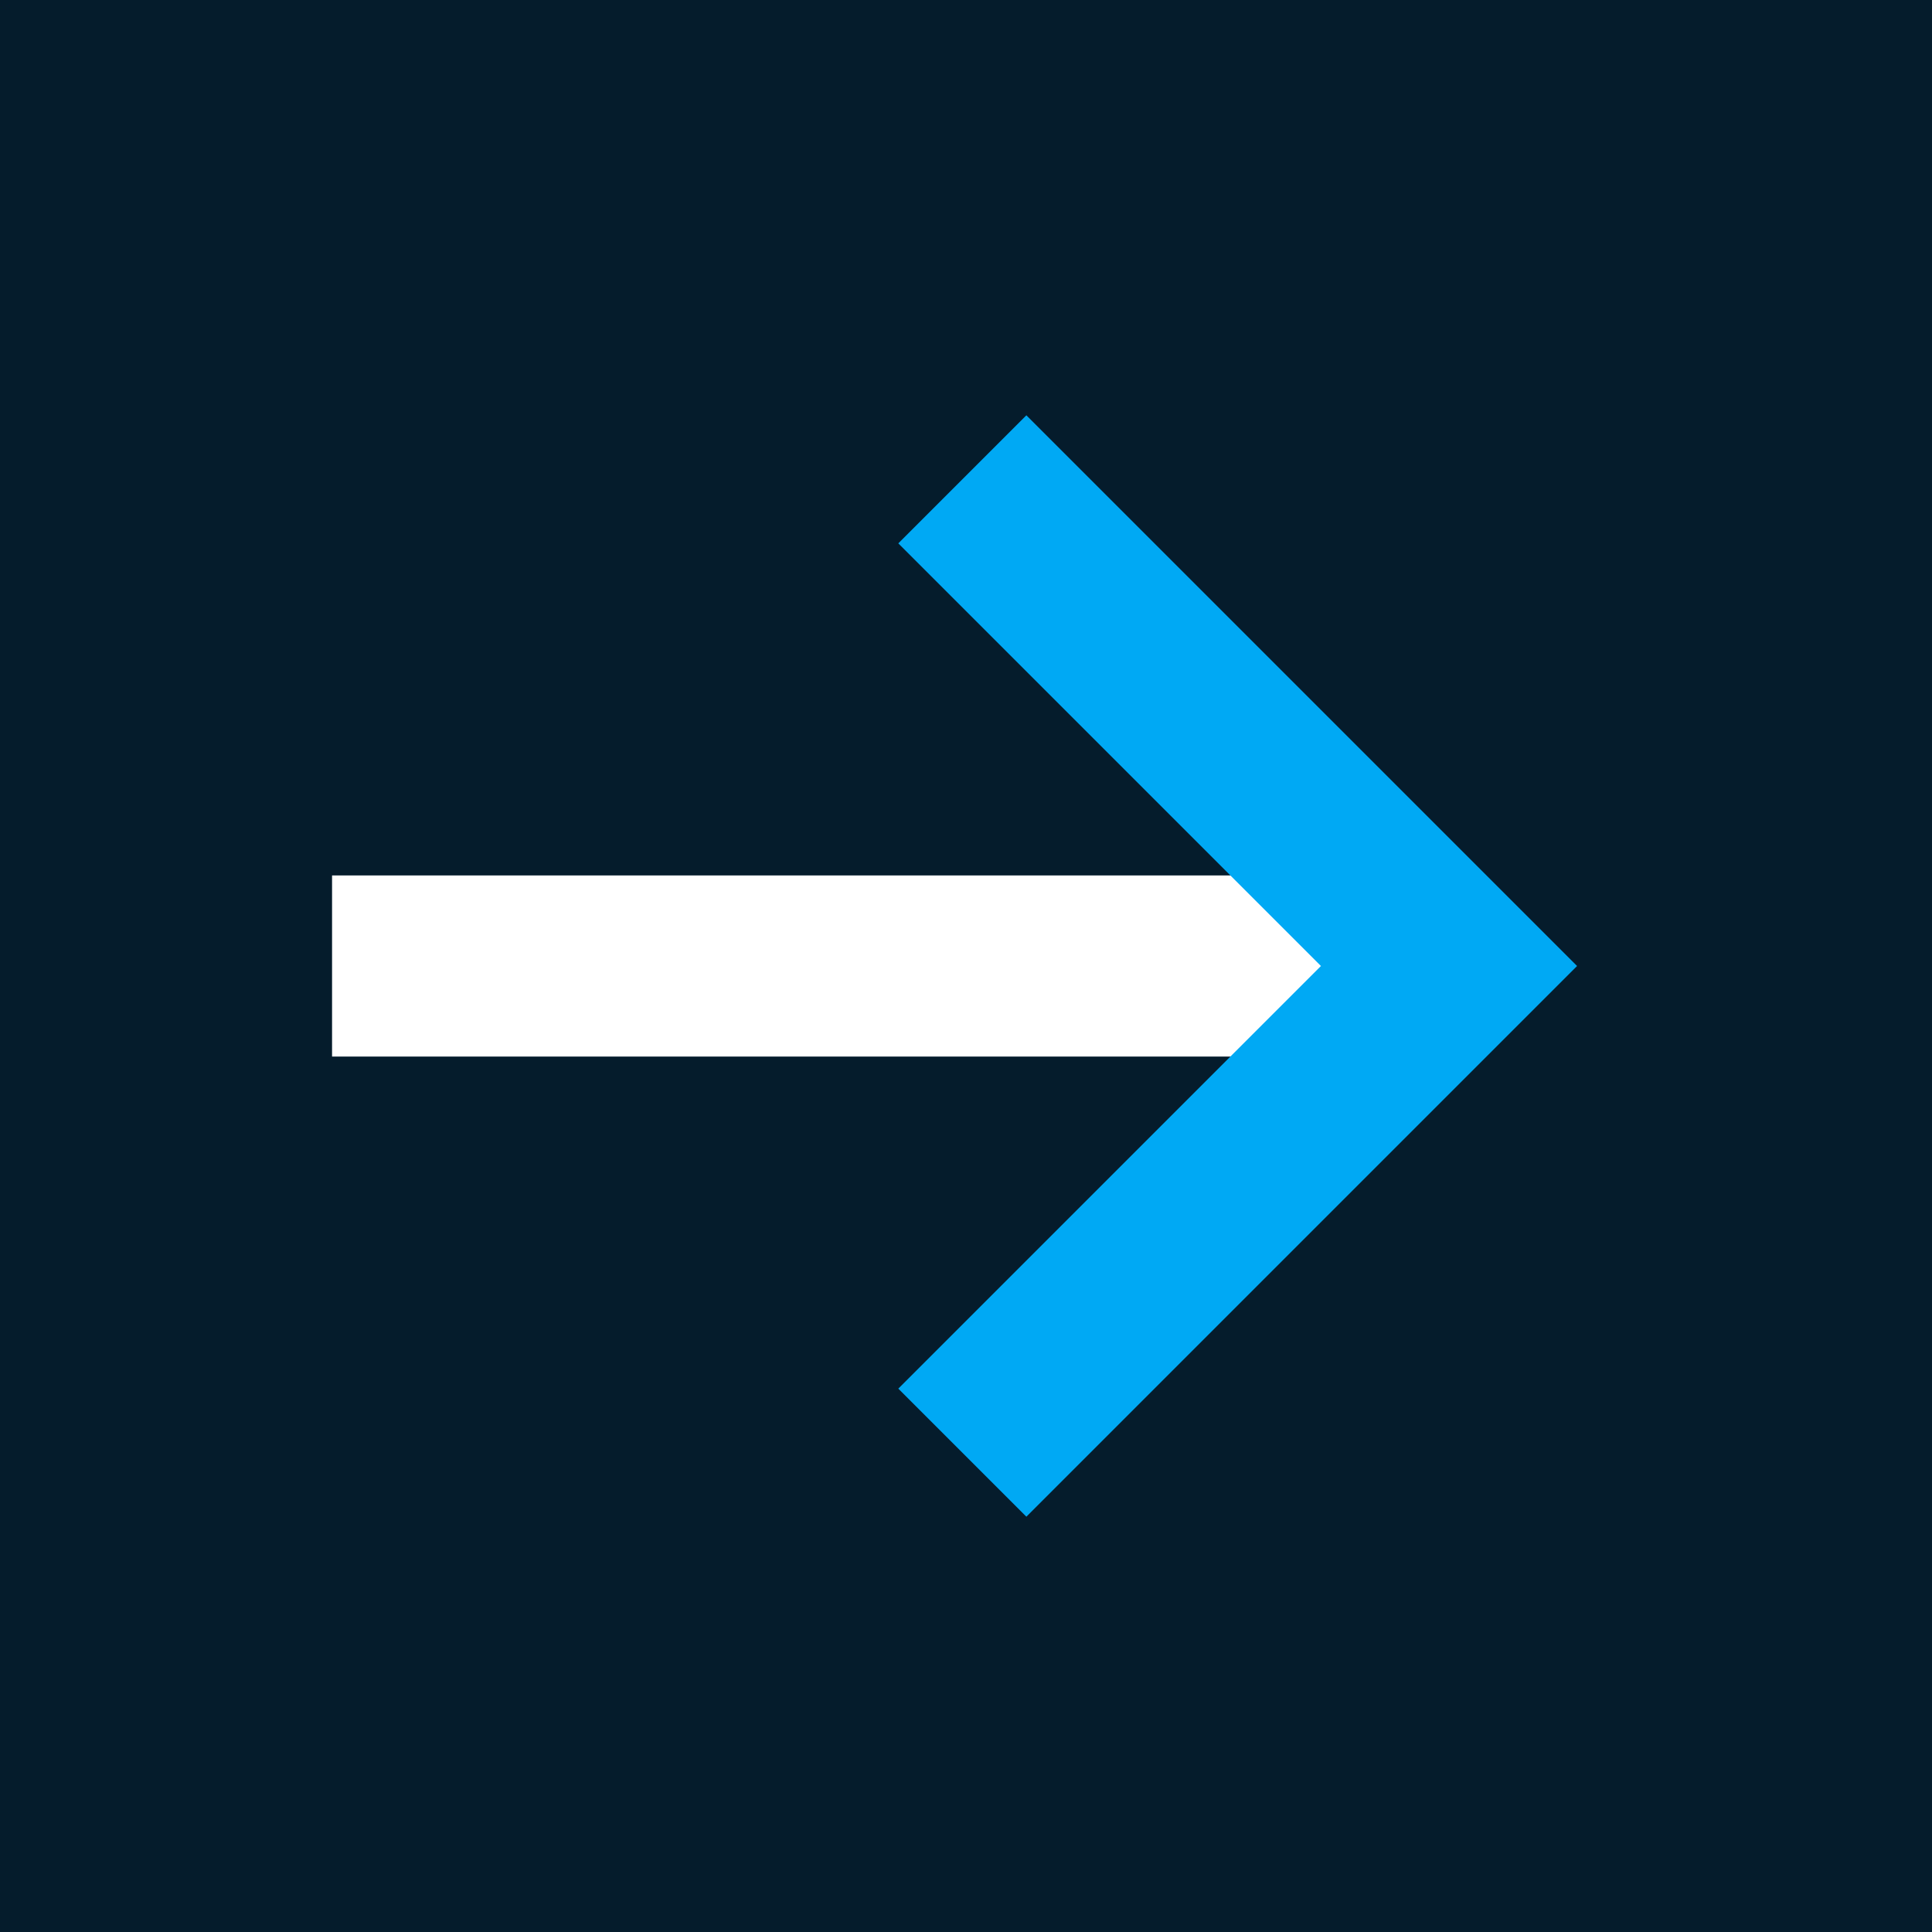
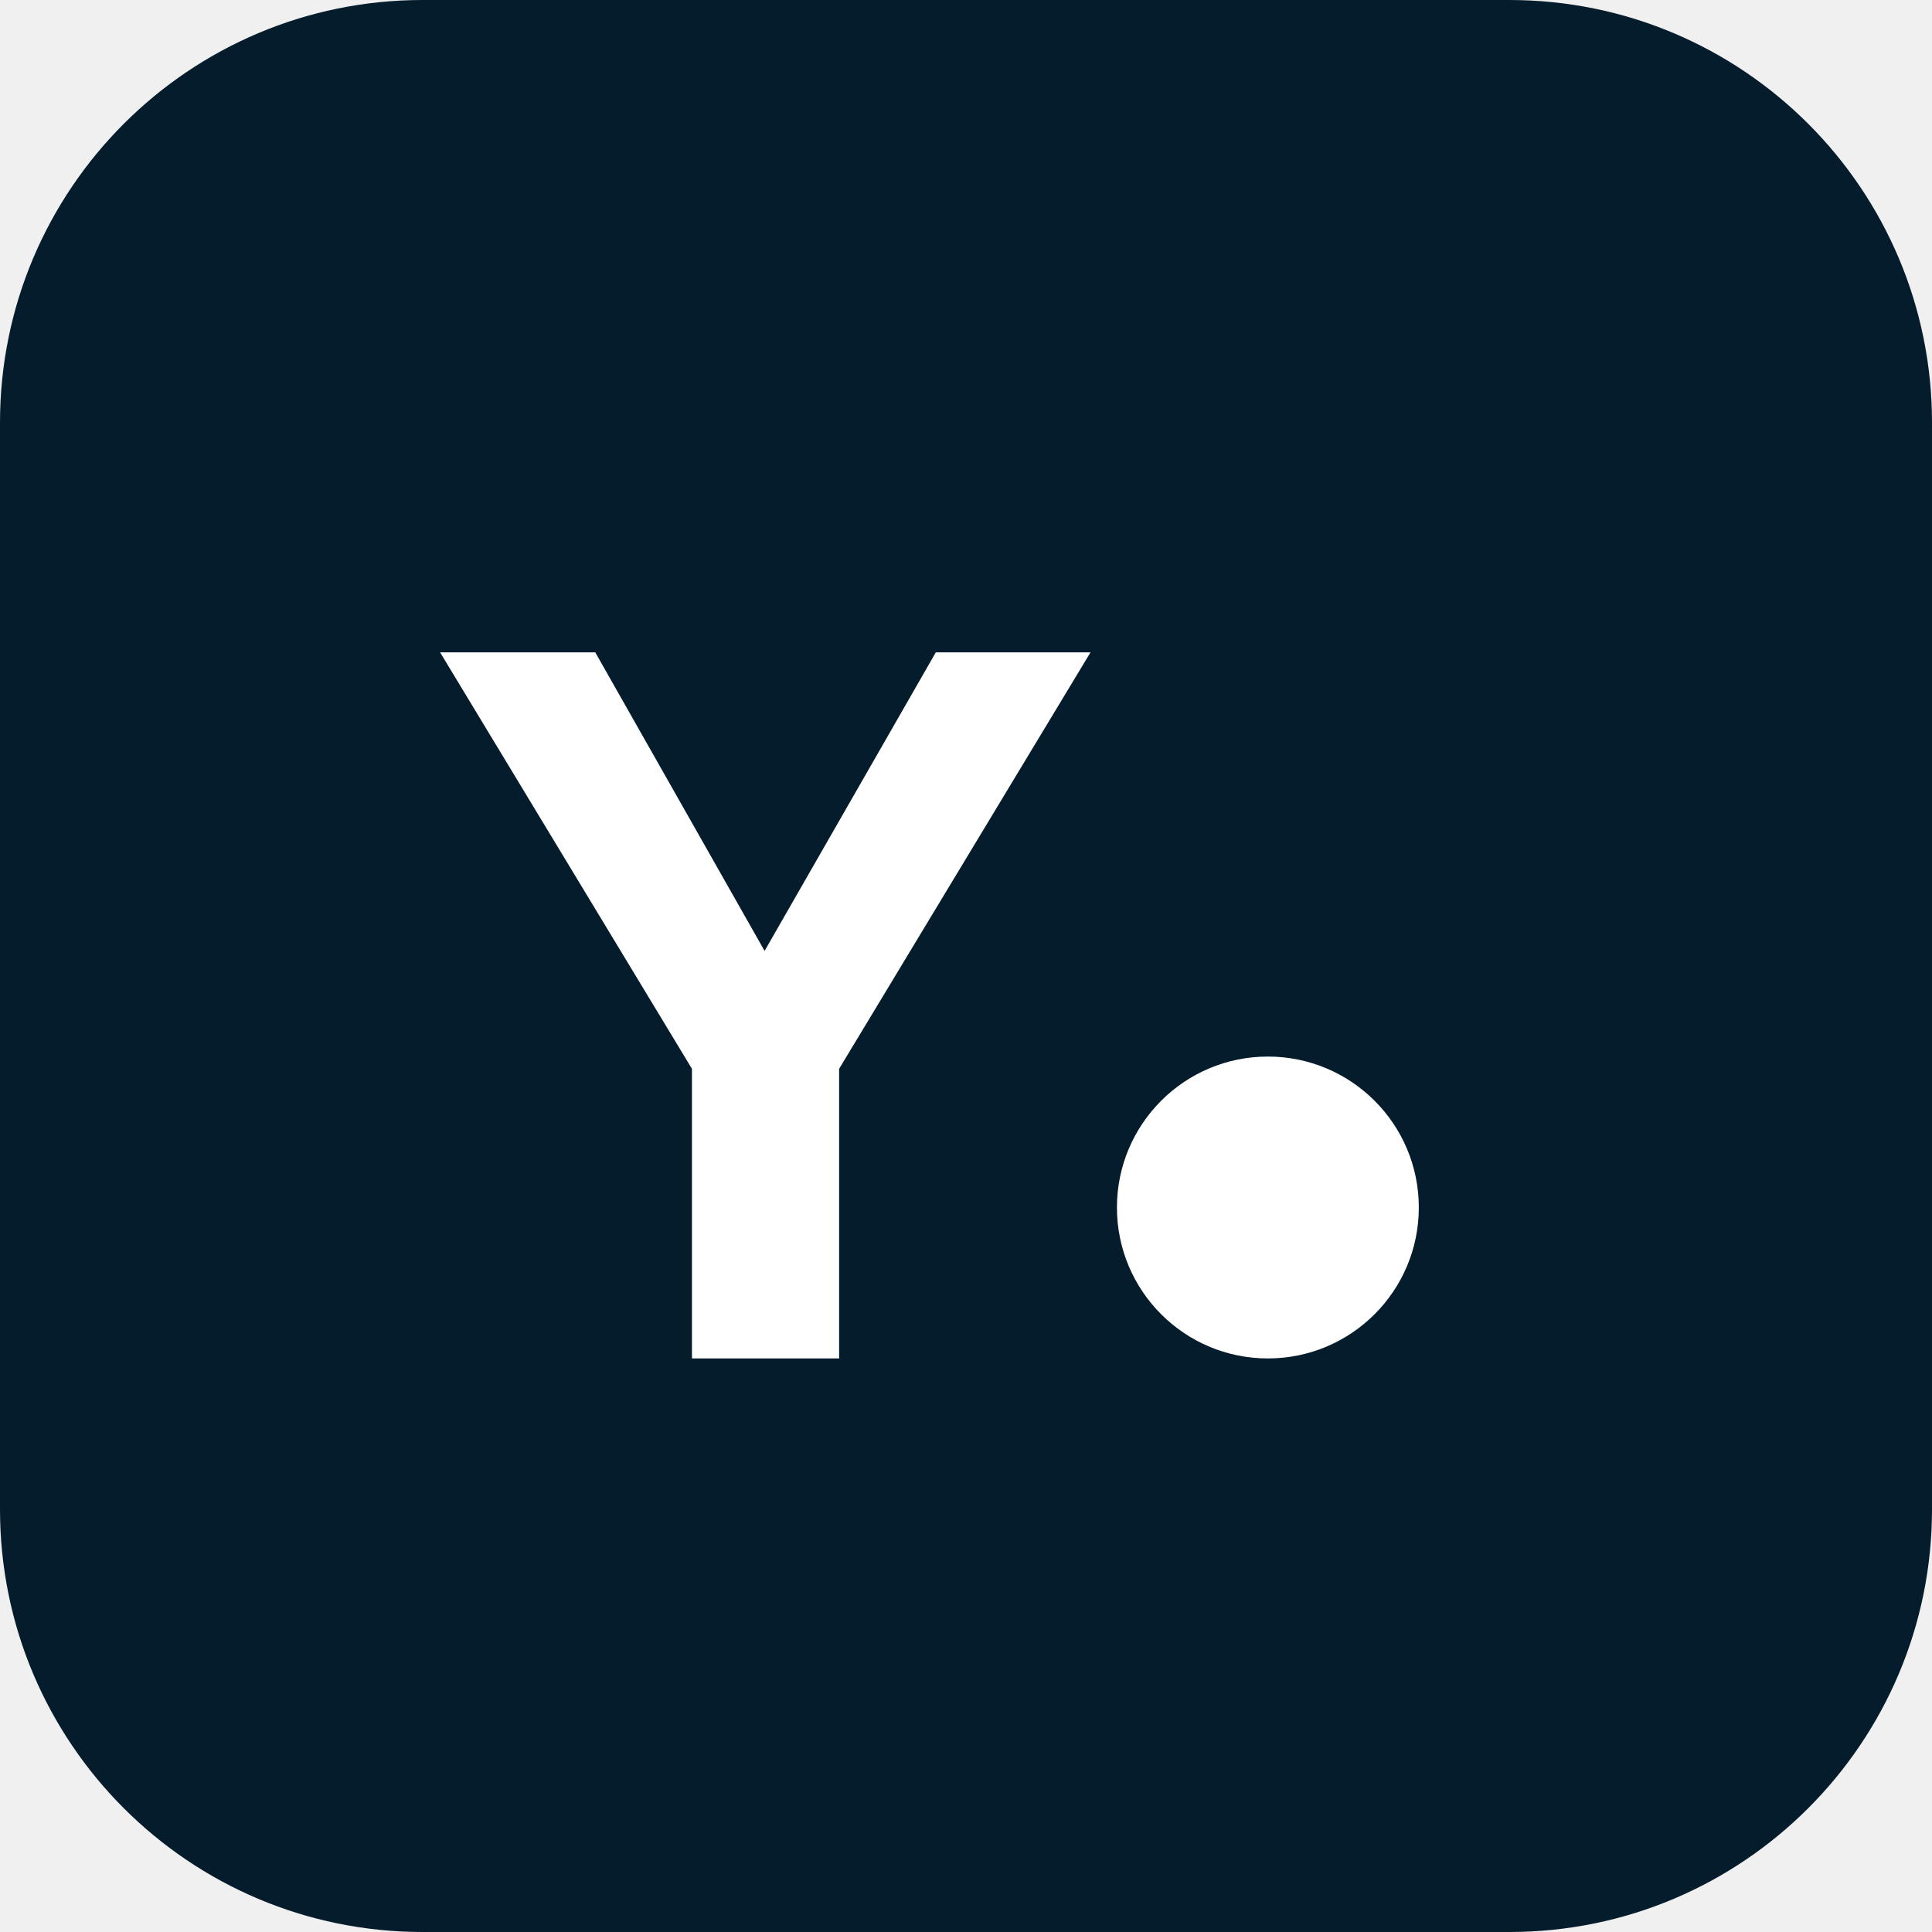
<svg xmlns="http://www.w3.org/2000/svg" viewBox="0 0 64 64">
-   <rect width="64" height="64" fill="#051c2c" />
-   <line x1="14" y1="32" x2="46" y2="32" stroke="#ffffff" stroke-width="6" stroke-linecap="square" />
-   <path d="M34 18 L48 32 L34 46" fill="none" stroke="#00a9f4" stroke-width="6" stroke-linecap="square" stroke-linejoin="miter" />
+   <rect width="64" height="64" rx="14" fill="#051c2c" />
+   <text x="14" y="45" font-family="Arial, Helvetica, sans-serif" font-size="34" font-weight="700" fill="#ffffff" text-anchor="start">Y</text>
+   <circle cx="42" cy="40" r="5" fill="#ffffff" />
</svg>
